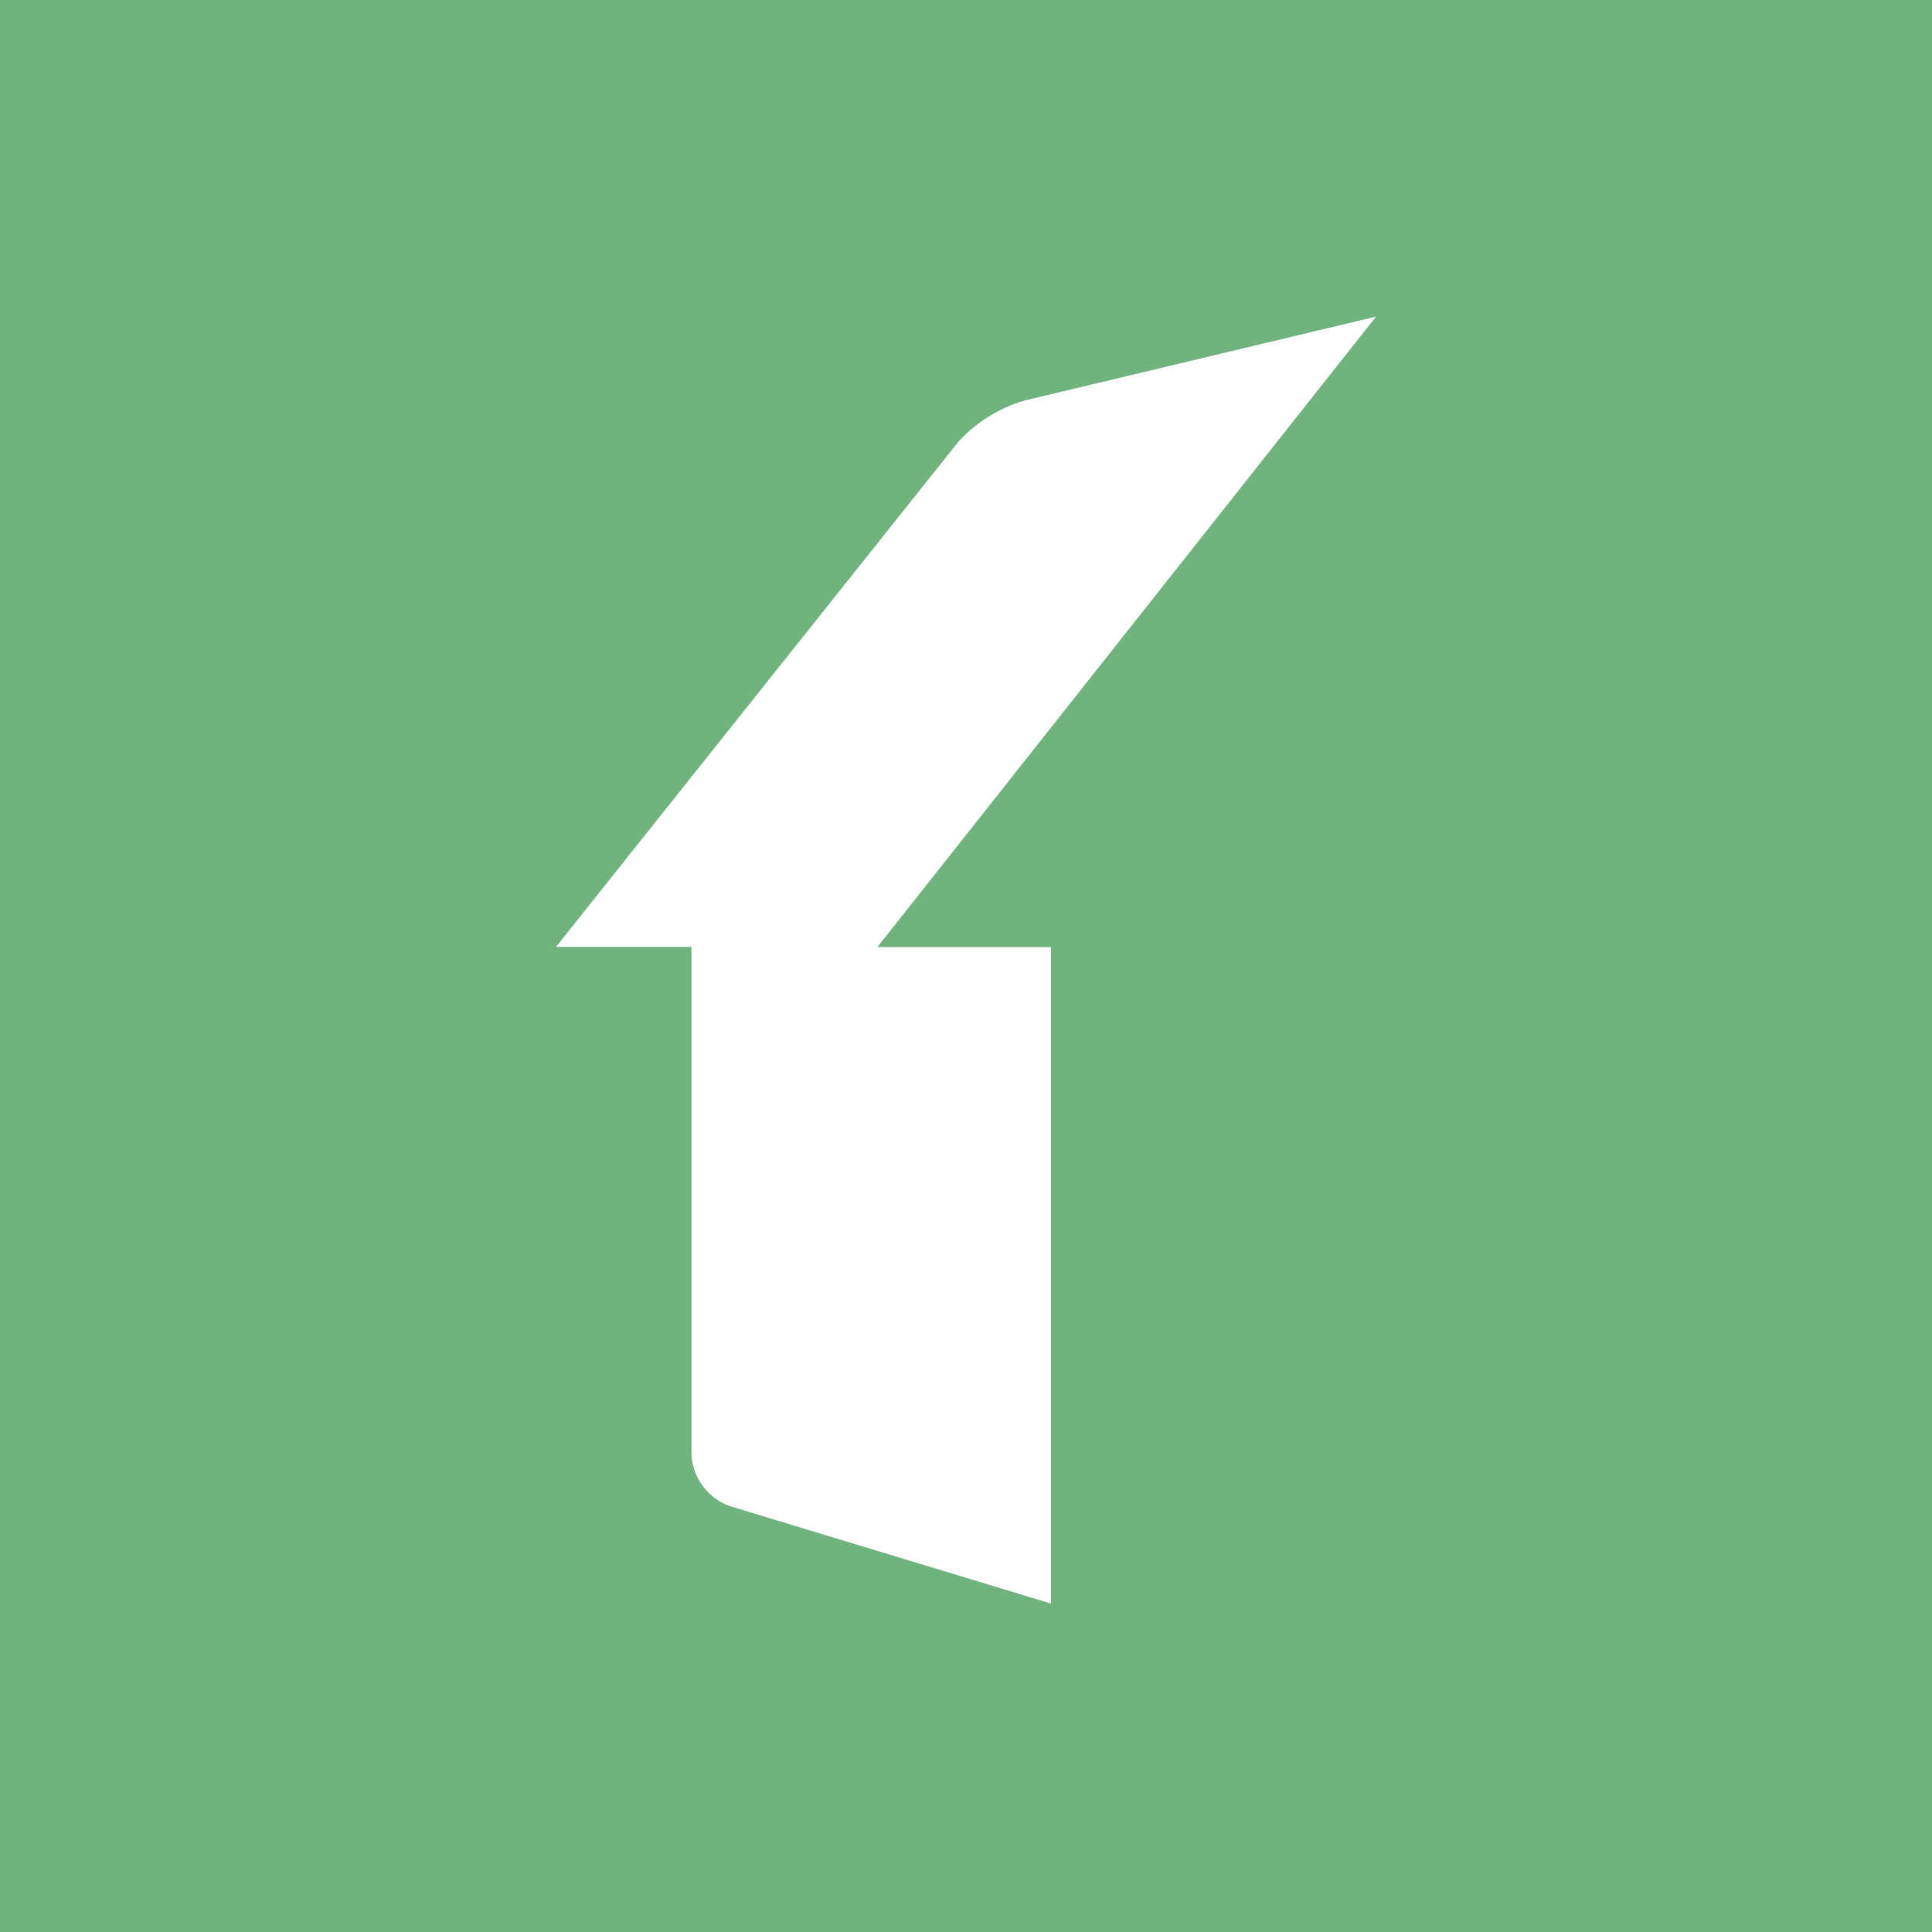
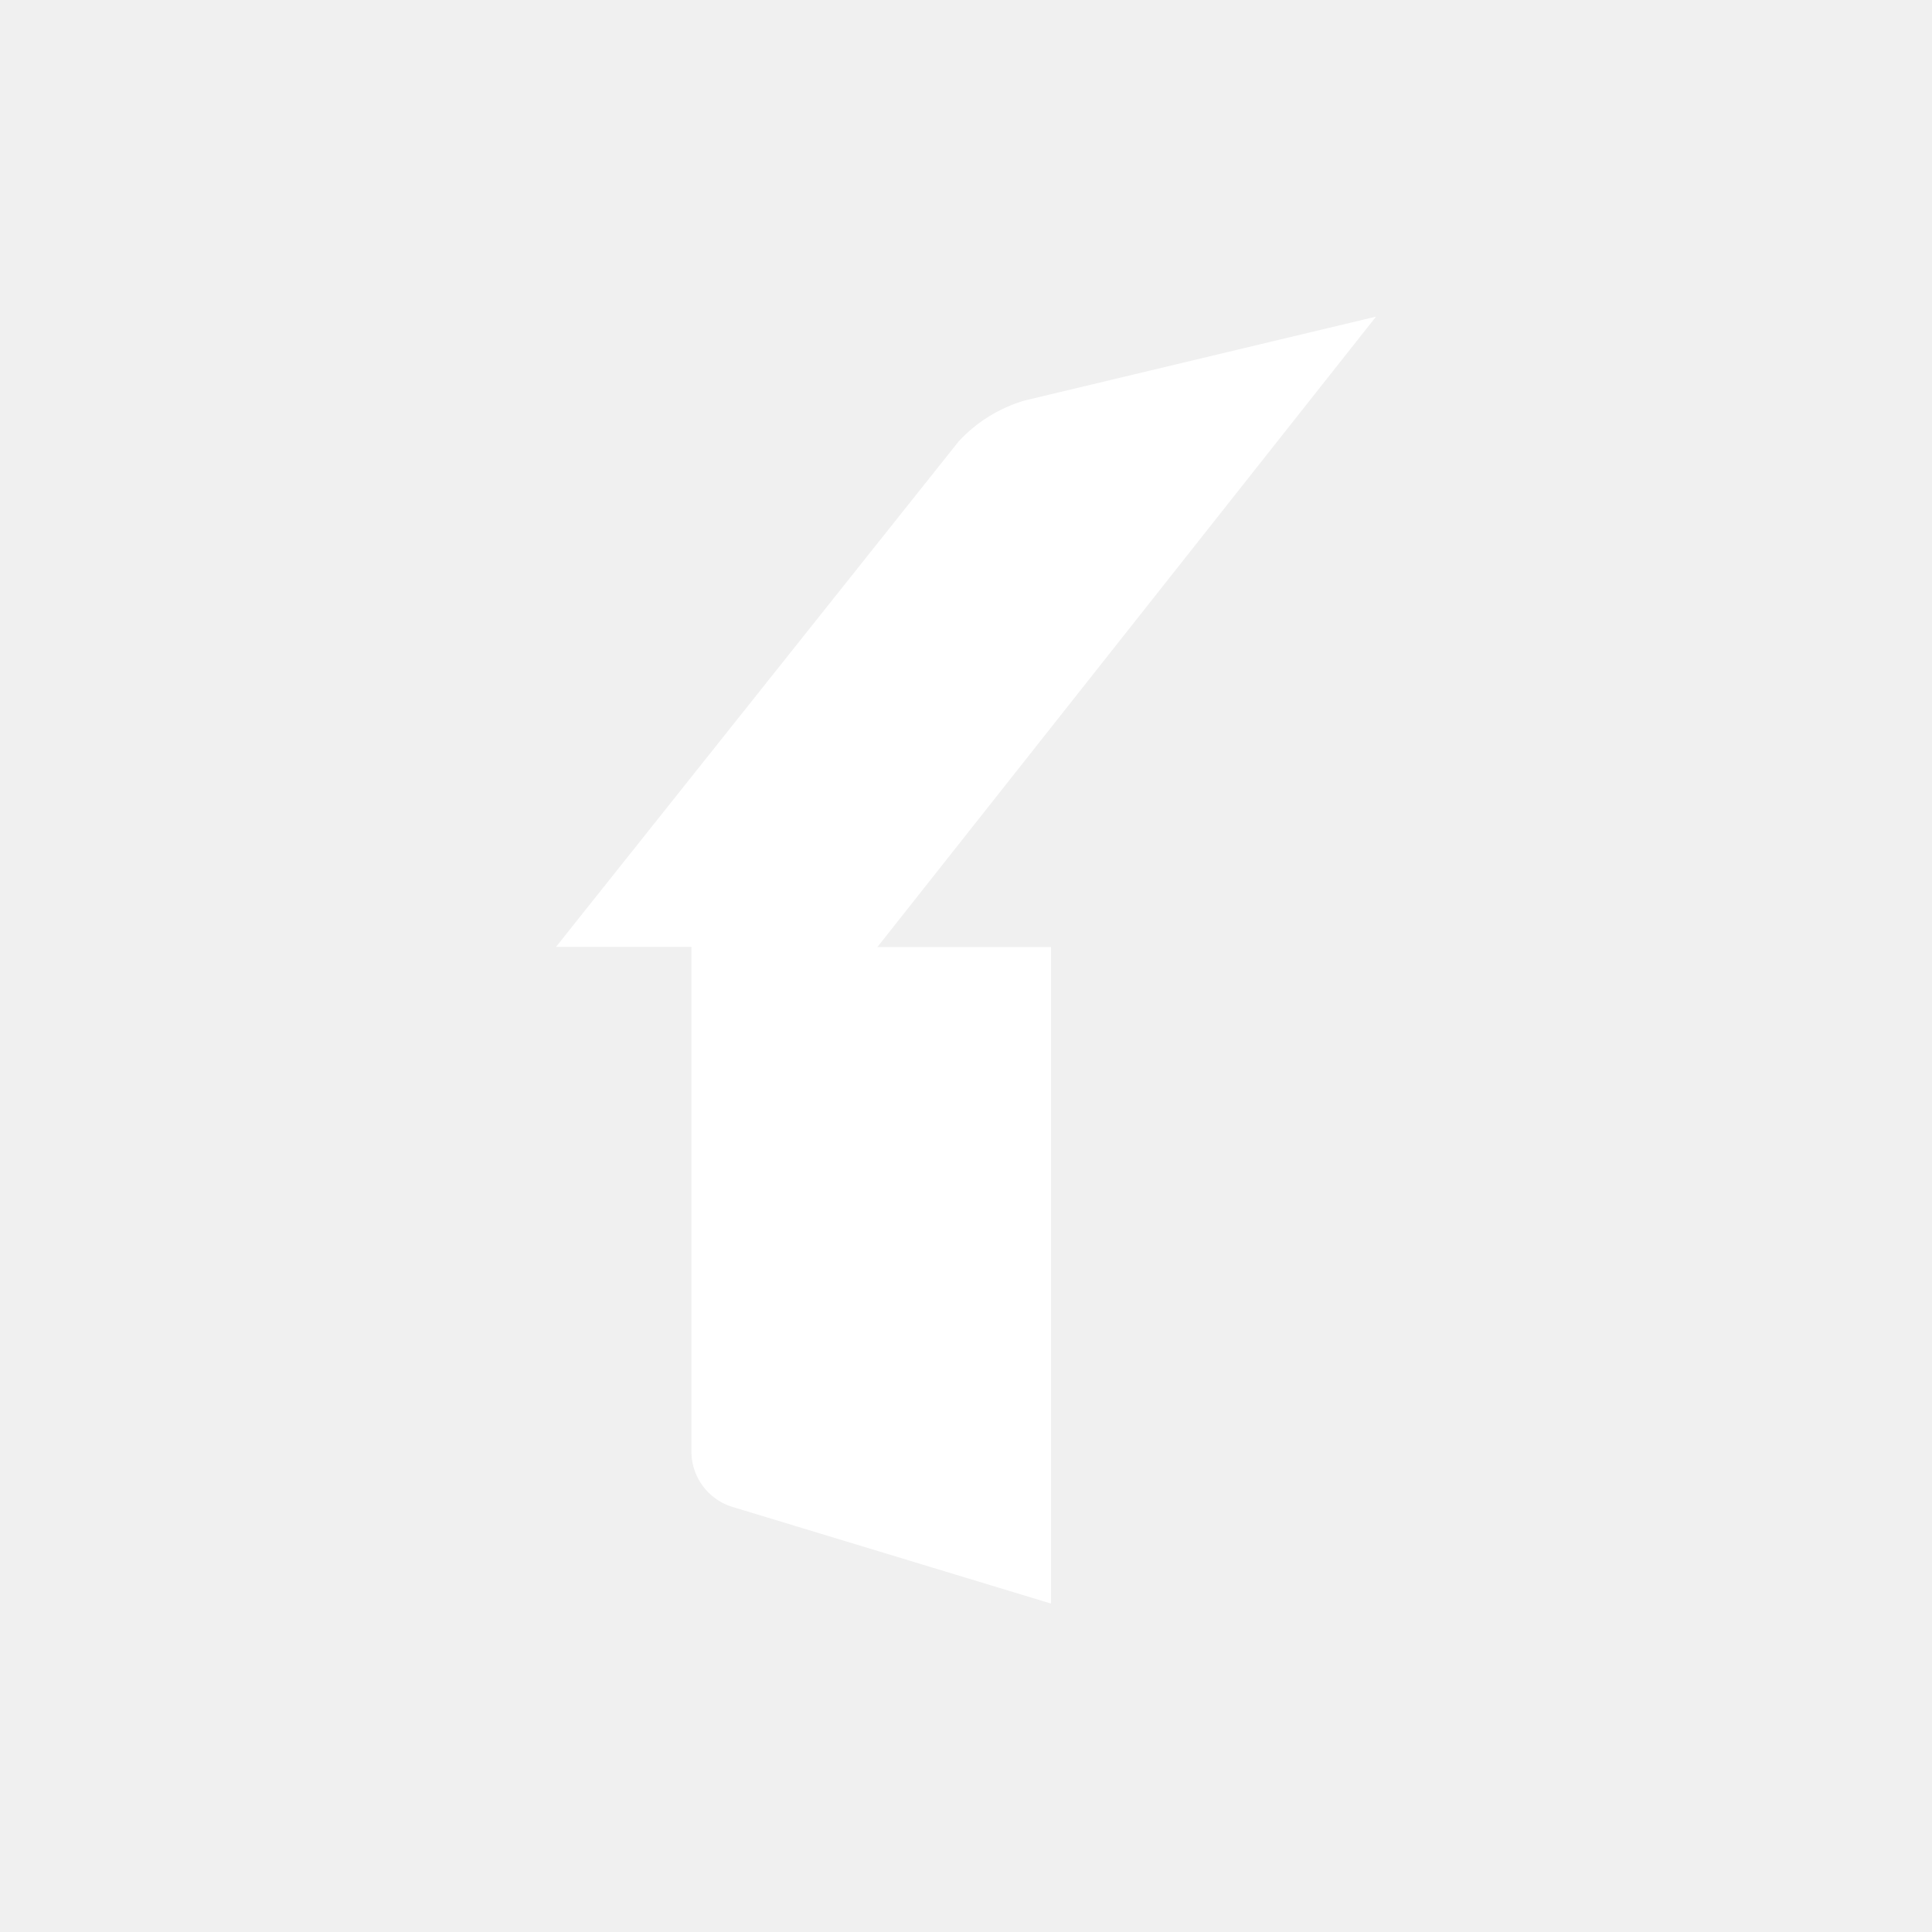
- <svg xmlns="http://www.w3.org/2000/svg" viewBox="0 0 90 90">
-   <path fill="#70B37F" d="M90 0H0v90h90z" />
+ <svg xmlns="http://www.w3.org/2000/svg" viewBox="0 0 90 90" style="background-color: #70B37F">
  <path fill="#FFF" d="M64.1 14.75l-16.38 3.91a6.79 6.79 0 00-3.06 1.9L25.9 44.11h6.31v23.6a2.7 2.7 0 001.82 2.46l14.93 4.53V44.12h-8.09L64.1 14.75z" />
</svg>
